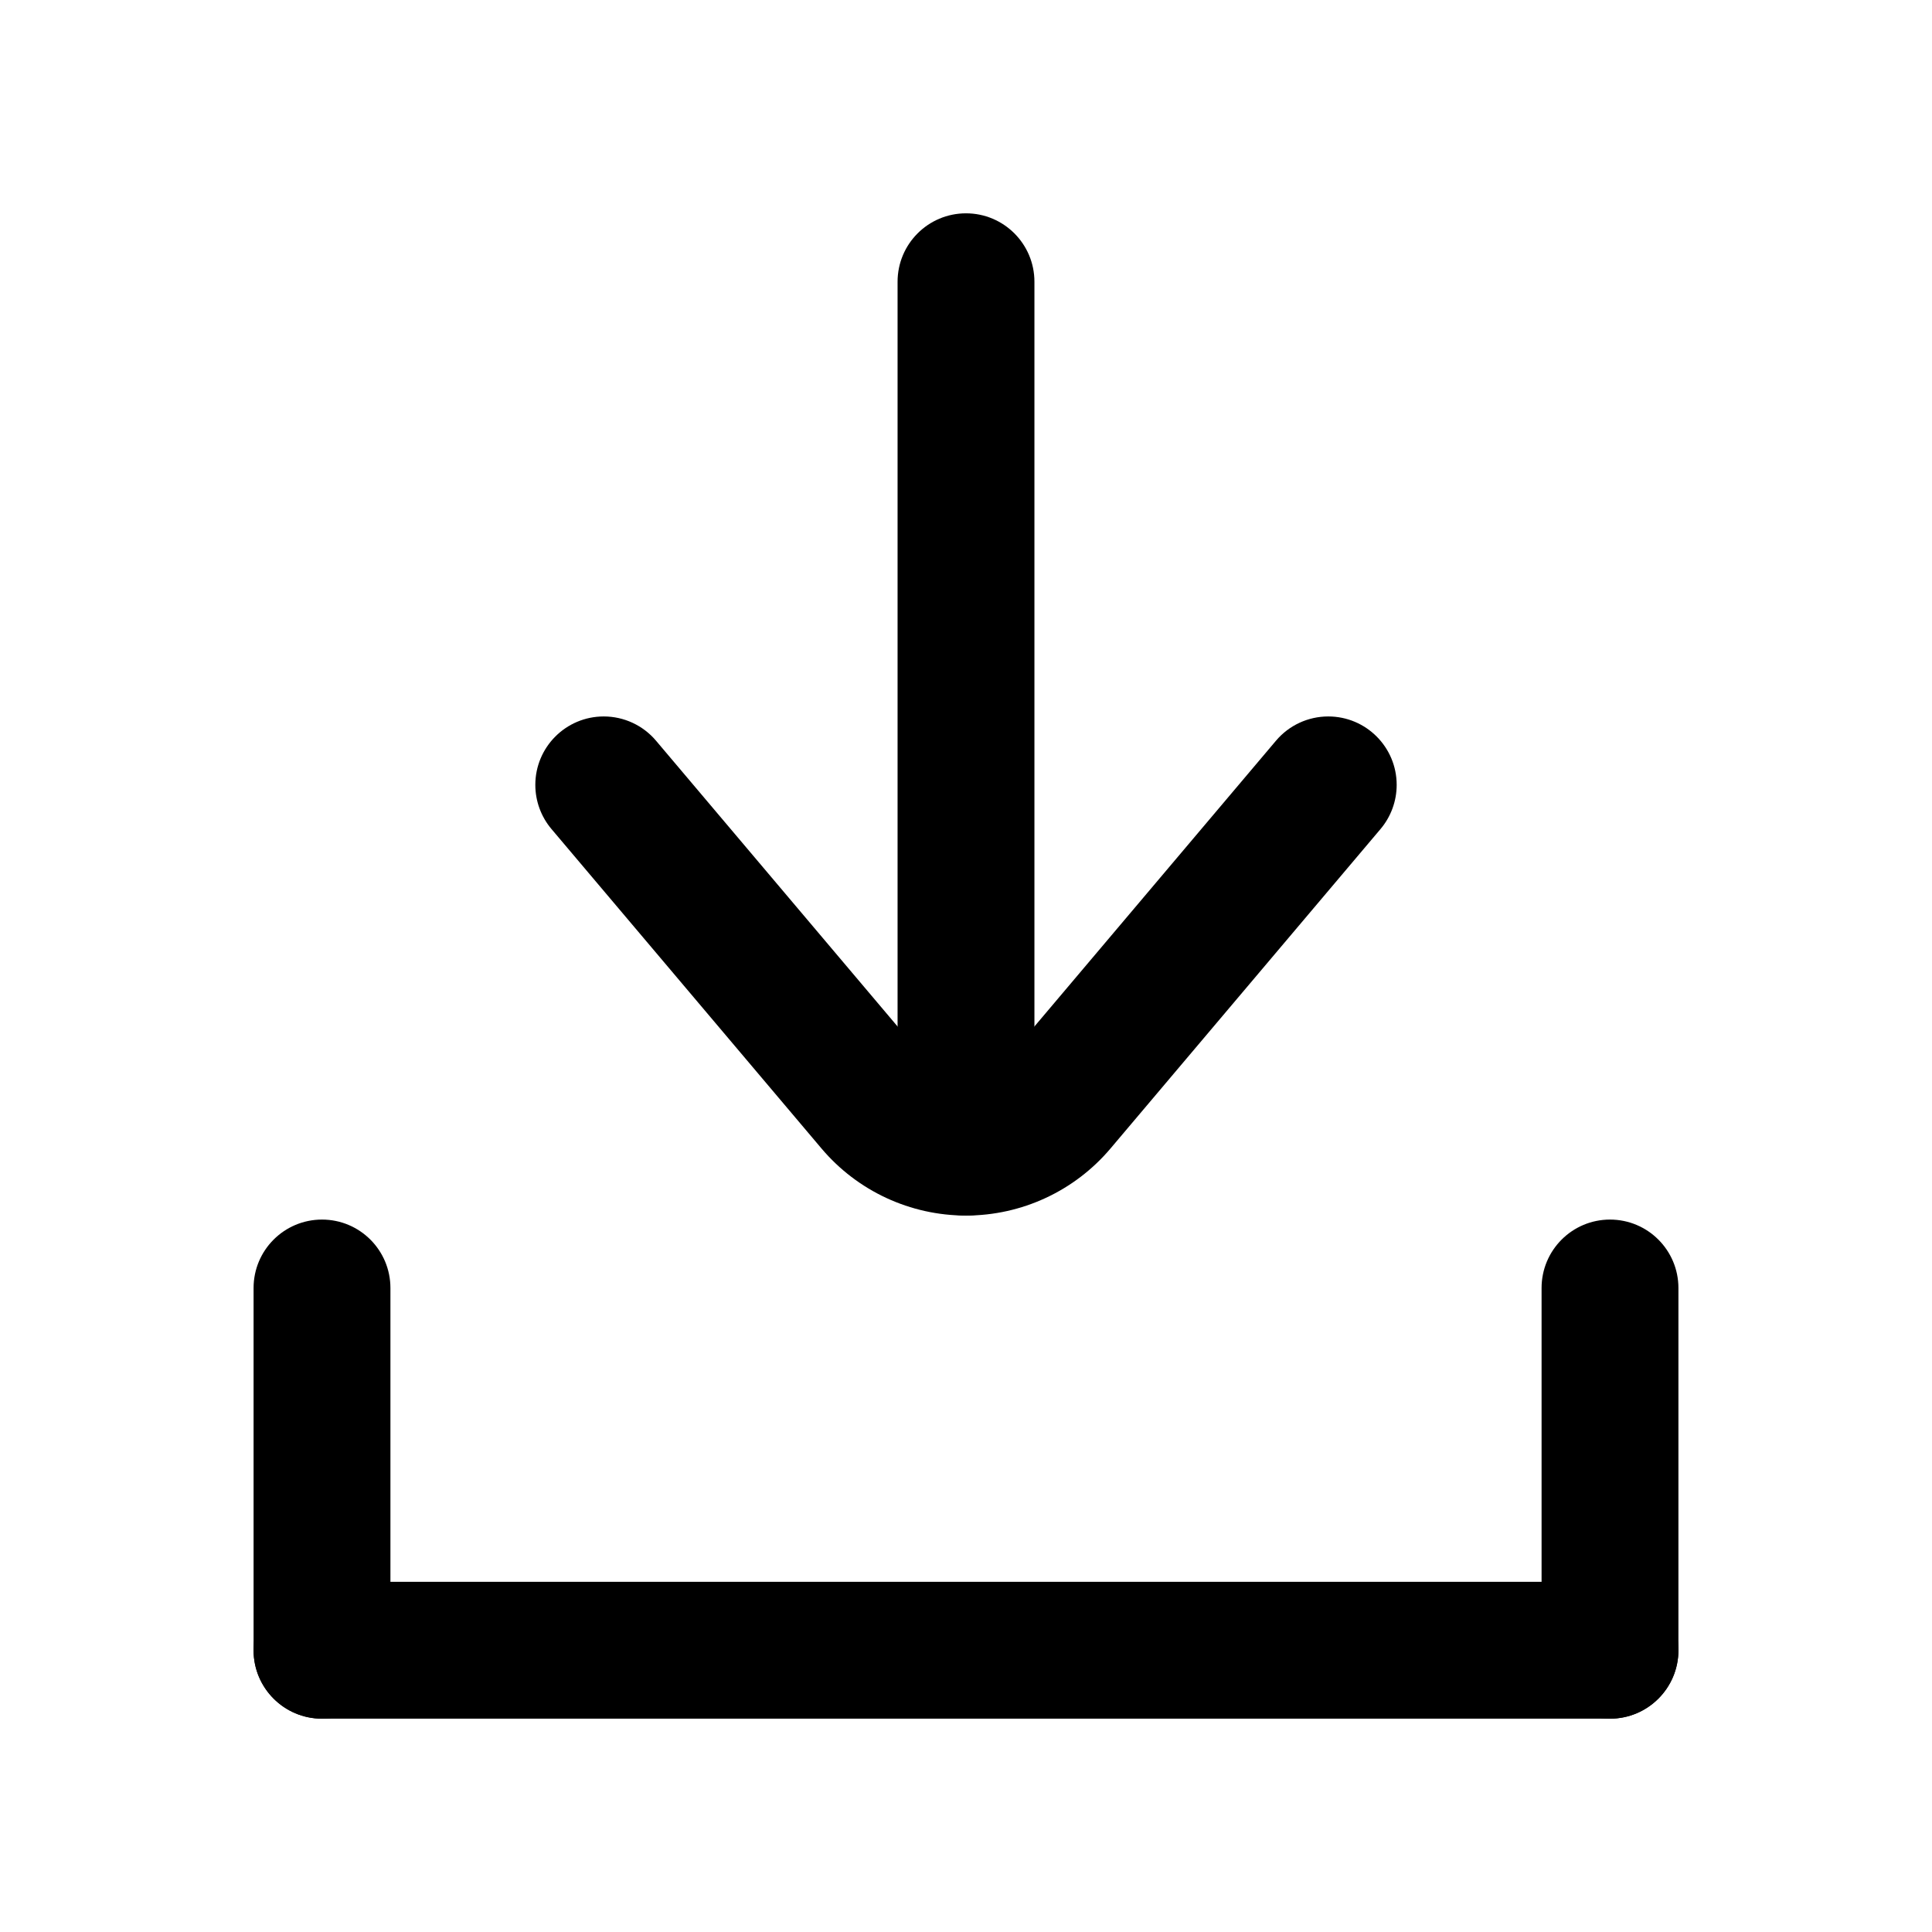
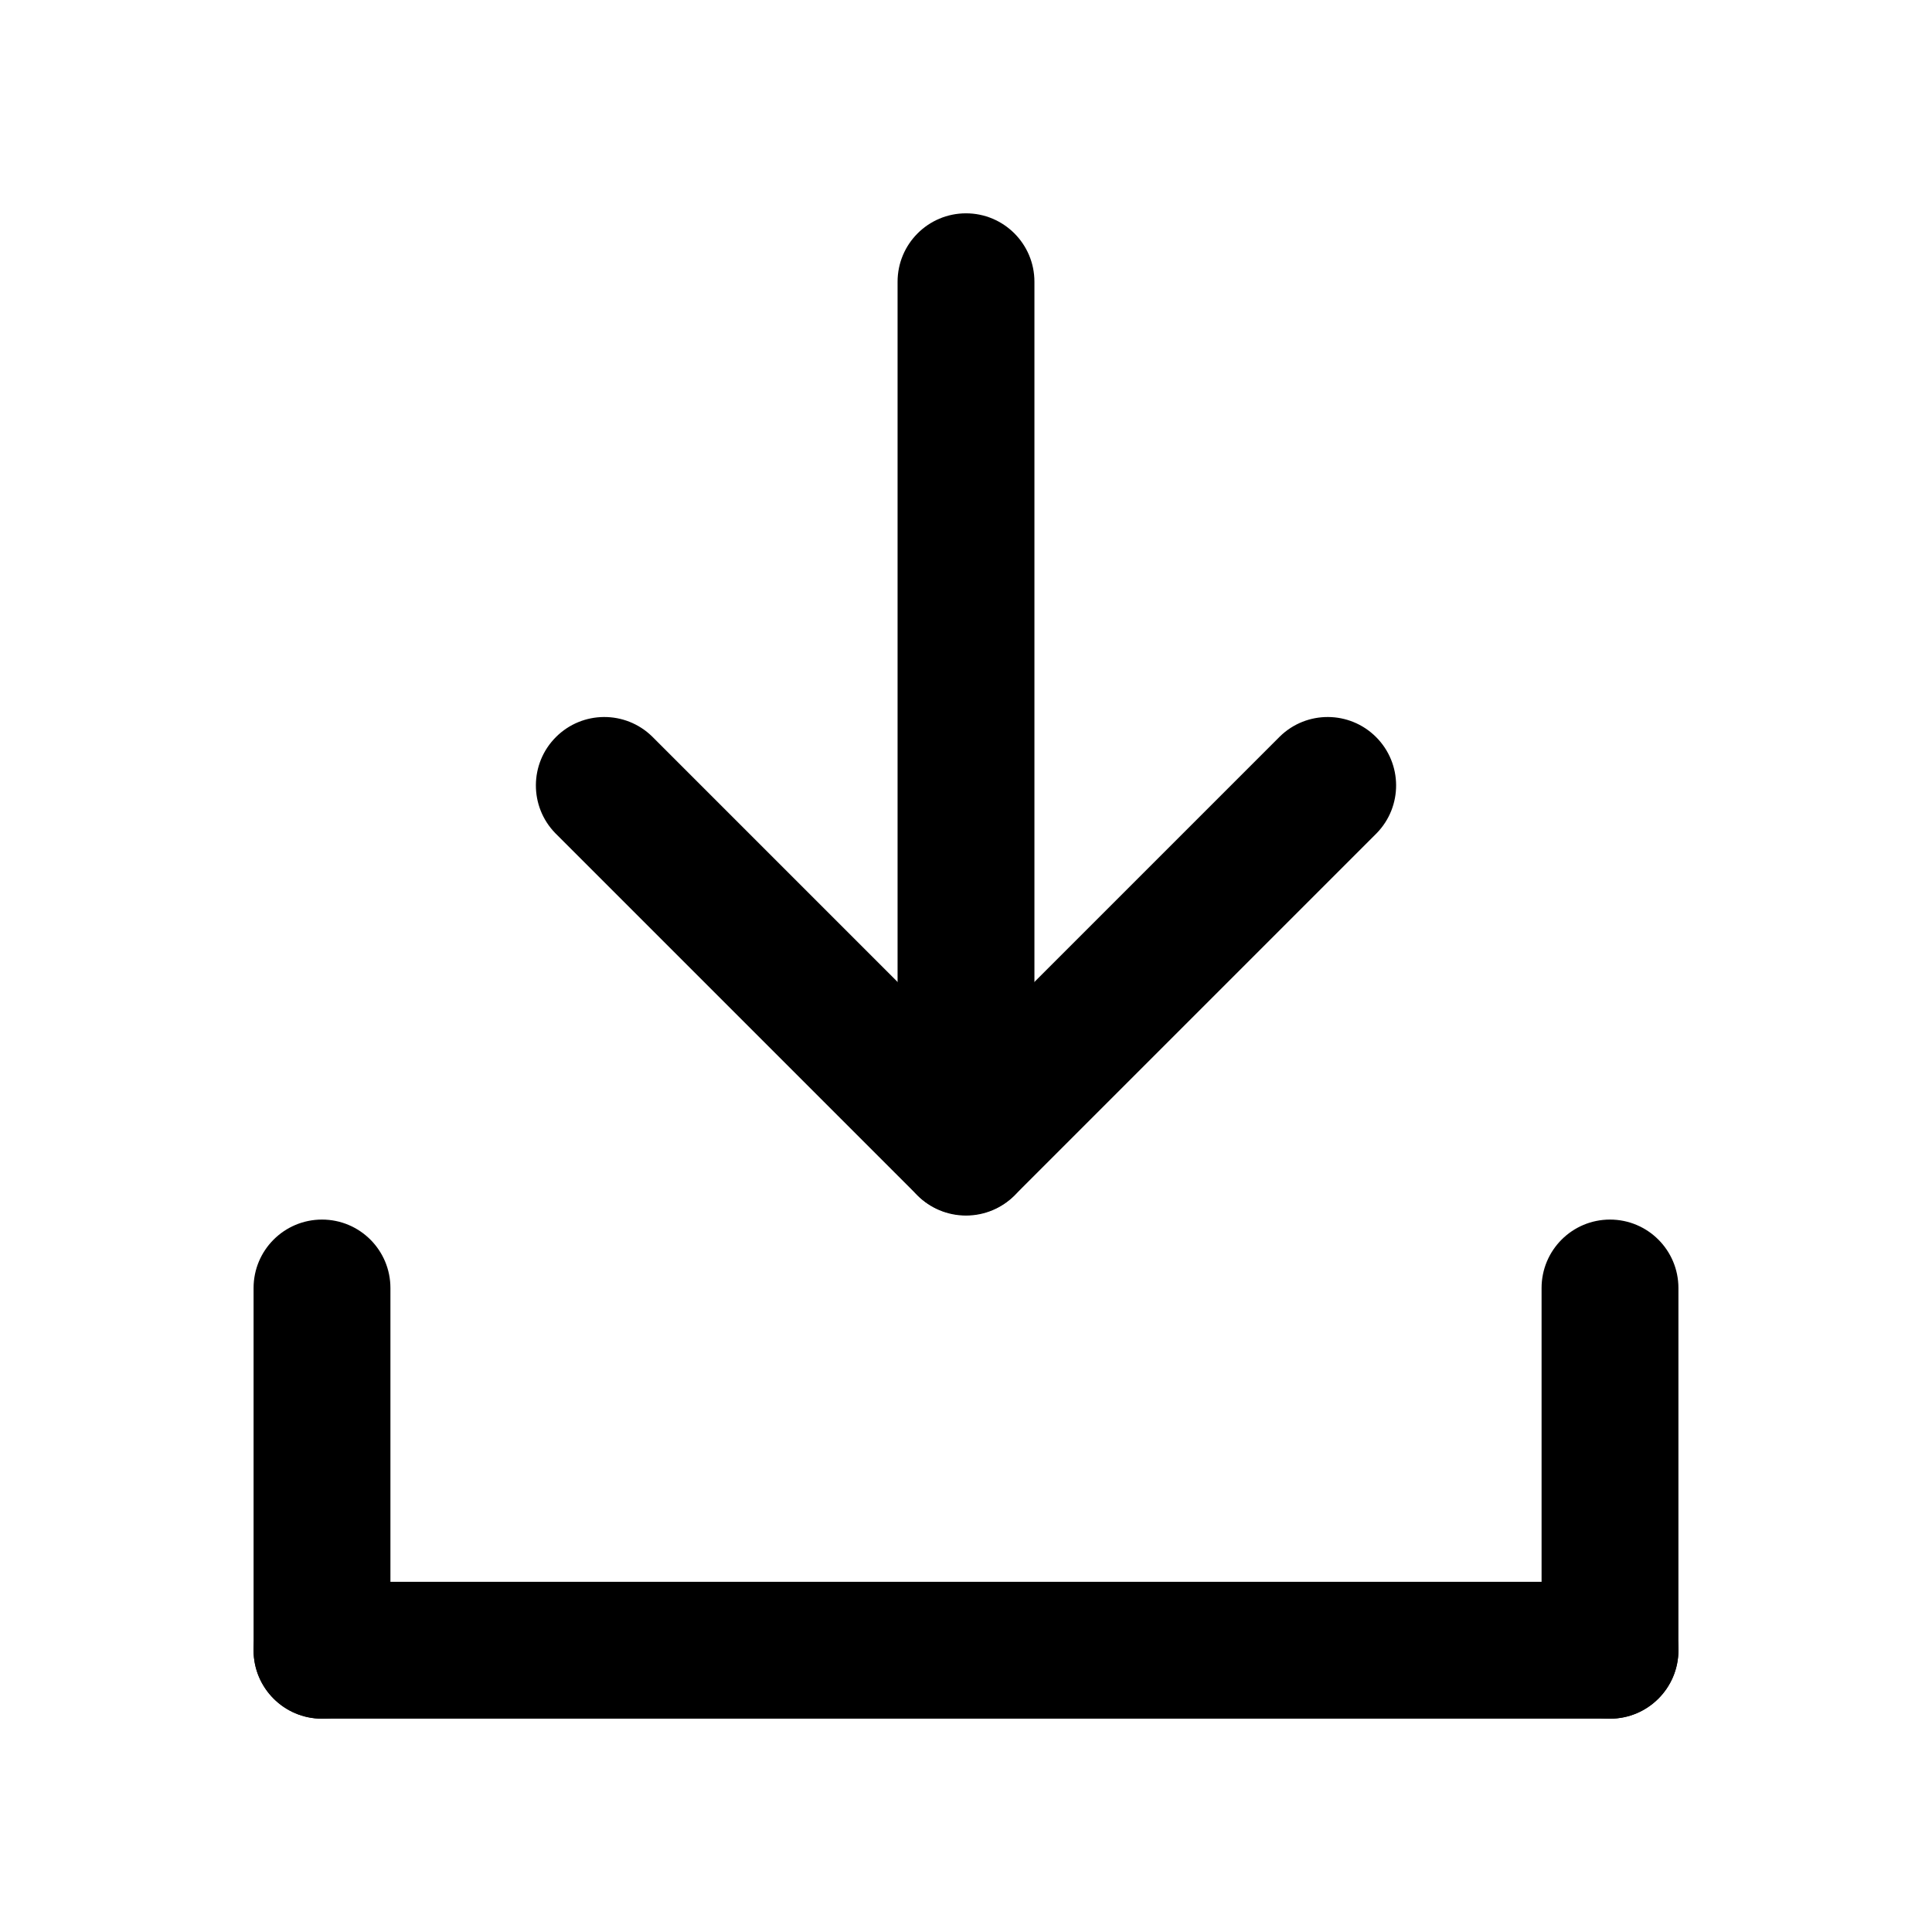
<svg xmlns="http://www.w3.org/2000/svg" viewBox="0 0 24 24" fill="currentColor" stroke="none" fill-rule="evenodd">
  <g data-part="arrow">
-     <path d="M11.15 3.5 L11.15 14.25 A0.85 0.85 0 0 0 12 15.1 A0.85 0.85 0 0 0 12.85 14.25 L12.85 3.5 A0.85 0.85 0 0 0 12 2.65 A0.85 0.85 0 0 0 11.15 3.5 Z" />
-     <path d="M6.851 10.299 L10.205 14.267 A2.35 2.35 0 0 0 12 15.1 A2.35 2.35 0 0 0 13.795 14.267 L17.149 10.299 A0.85 0.85 0 0 0 17.35 9.75 A0.85 0.85 0 0 0 16.5 8.9 A0.85 0.85 0 0 0 15.851 9.201 L12.496 13.17 A0.65 0.65 0 0 1 12 13.4 A0.65 0.65 0 0 1 11.504 13.17 L8.149 9.201 A0.85 0.85 0 0 0 7.5 8.9 A0.85 0.85 0 0 0 6.65 9.75 A0.85 0.85 0 0 0 6.851 10.299 Z" />
+     <path d="M11.15 3.5 L11.15 14.25 A.85 .85 0 0 0 12.85 14.25 L12.85 3.5 A.85 .85 0 0 0 11.15 3.5 Z" />
+     <path d="M6.899 10.351 L11.399 14.851 A.85 .85 0 0 0 12.601 13.649 L8.101 9.149 A.85 .85 0 0 0 6.899 10.351 Z" />
+     <path d="M12.601 14.851 L17.101 10.351 A.85 .85 0 0 0 15.899 9.149 L11.399 13.649 A.85 .85 0 0 0 12.601 14.851 Z" />
  </g>
  <g data-part="tray">
-     <path d="M3.15 16 L3.15 20.5 A0.85 0.85 0 0 0 4 21.35 A0.85 0.85 0 0 0 4.85 20.5 L4.85 16 A0.85 0.85 0 0 0 4 15.15 A0.85 0.85 0 0 0 3.15 16 Z" />
-     <path d="M4 21.35 L20 21.35 A0.85 0.85 0 0 0 20.85 20.5 A0.85 0.85 0 0 0 20 19.65 L4 19.65 A0.85 0.85 0 0 0 3.15 20.5 A0.85 0.85 0 0 0 4 21.35 Z" />
-     <path d="M20.85 20.5 L20.85 16 A0.85 0.85 0 0 0 20 15.15 A0.85 0.85 0 0 0 19.15 16 L19.15 20.5 A0.85 0.85 0 0 0 20 21.35 A0.85 0.85 0 0 0 20.85 20.5 Z" />
+     <path d="M3.15 16 L3.15 20.5 A.85 .85 0 0 0 4.85 20.5 L4.85 16 A.85 .85 0 0 0 3.15 16 Z" />
+     <path d="M4 21.35 L20 21.35 A.85 .85 0 0 0 20 19.65 L4 19.65 A.85 .85 0 0 0 4 21.35 Z" />
+     <path d="M20.85 20.5 L20.85 16 A.85 .85 0 0 0 19.15 16 L19.15 20.5 A.85 .85 0 0 0 20.85 20.5 Z" />
  </g>
</svg>
